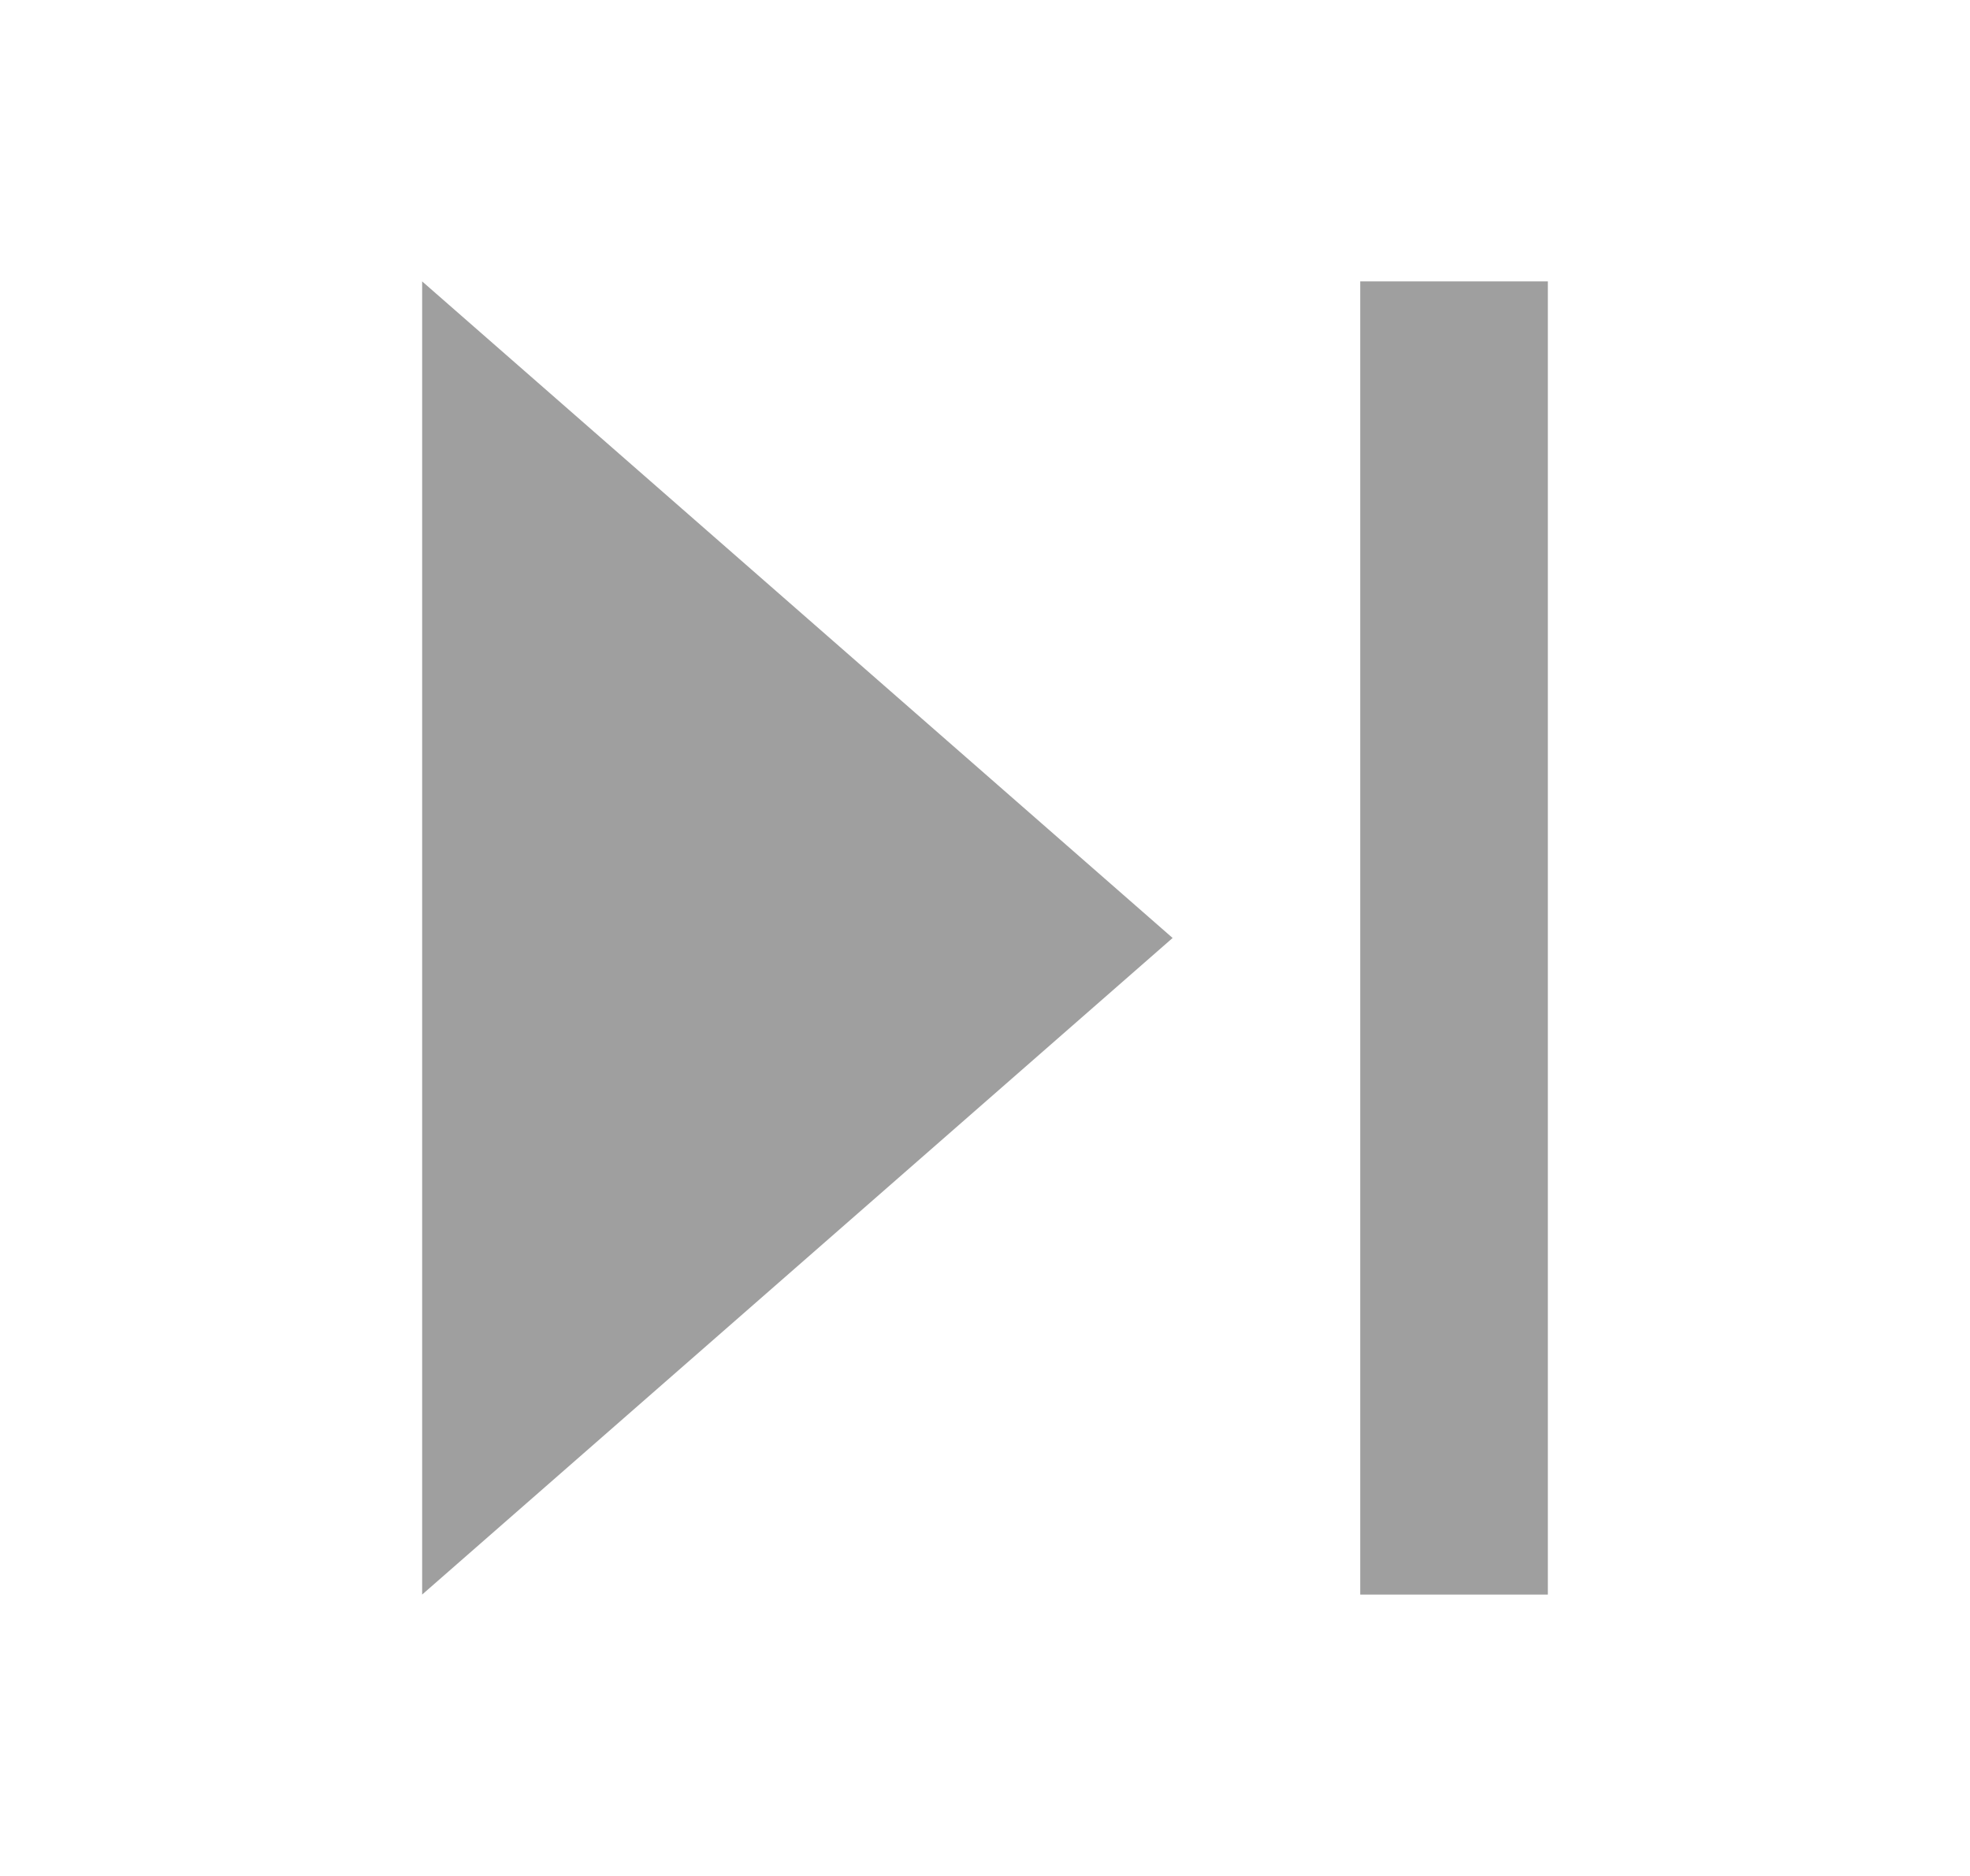
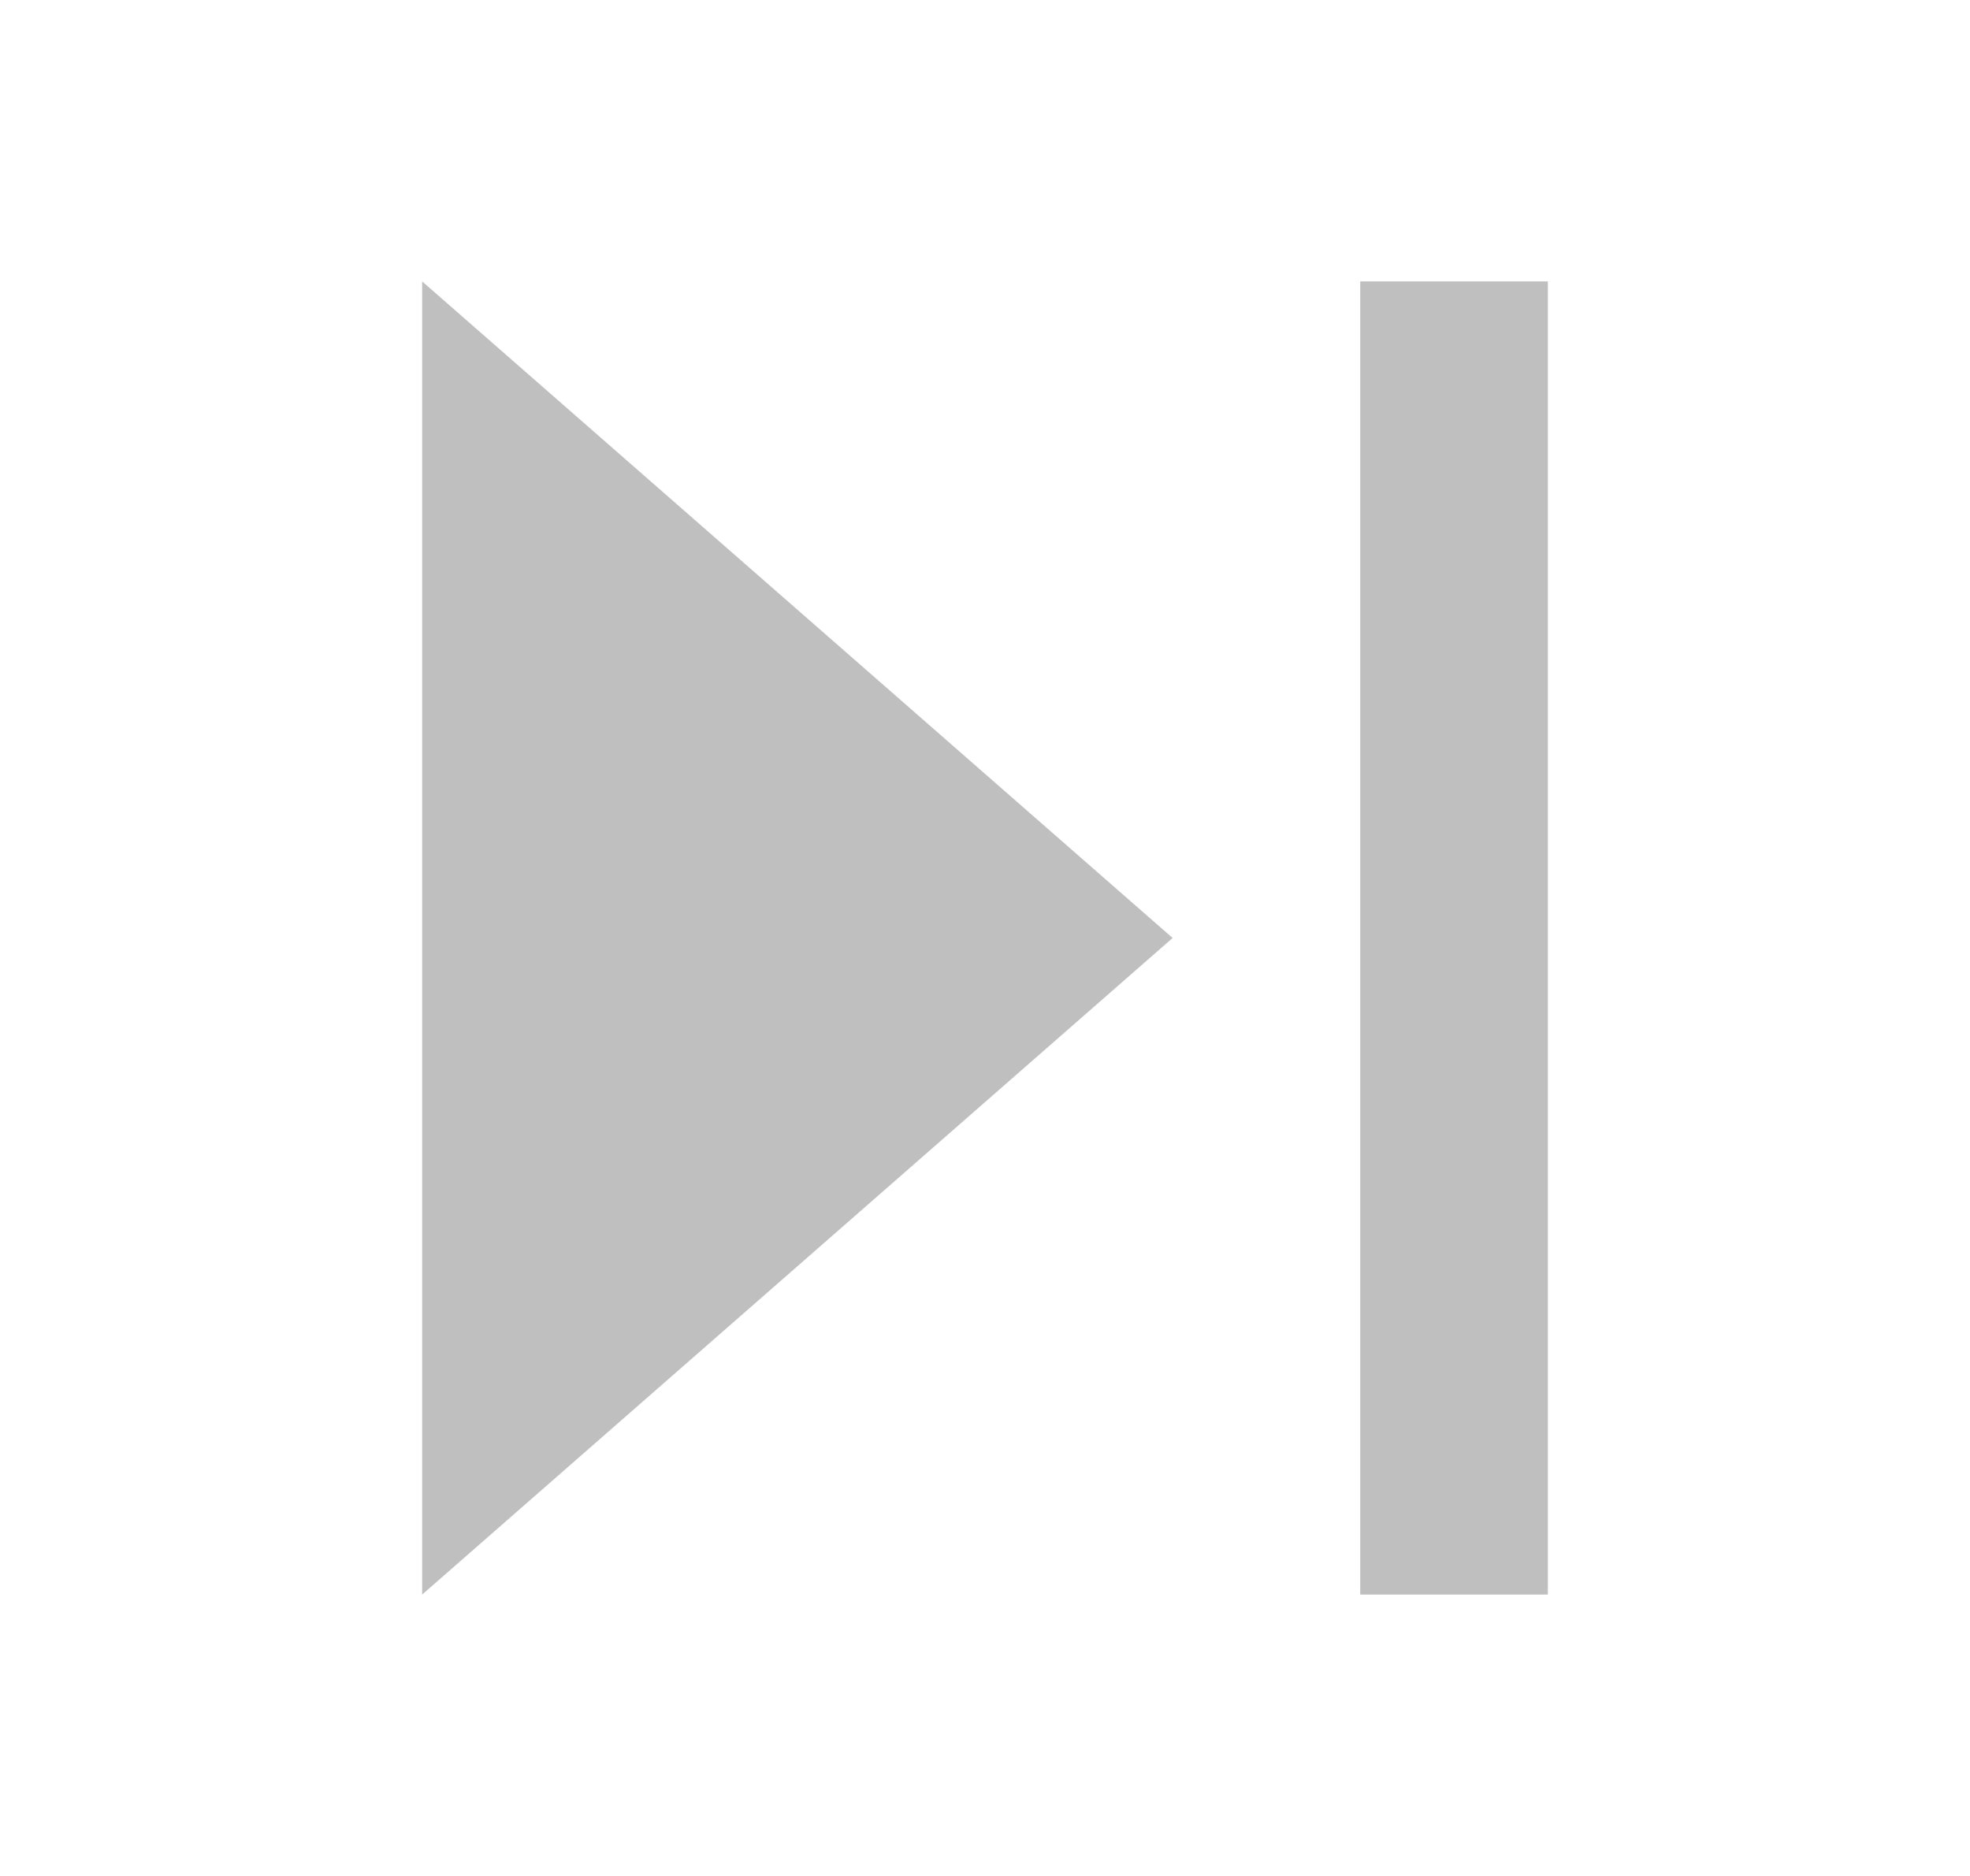
<svg xmlns="http://www.w3.org/2000/svg" width="21" height="20" viewBox="0 0 21 20" fill="none">
-   <path d="M4.5 3L12.5 10L4.5 17V3Z" fill="#9F9F9F" />
-   <path d="M16.5 3H14.5V17H16.5V3Z" fill="#9F9F9F" />
+   <path d="M4.5 3L12.5 10L4.5 17V3Z" fill="#BFBFBF" />
+   <path d="M16.5 3H14.5V17H16.5V3Z" fill="#BFBFBF" />
</svg>
